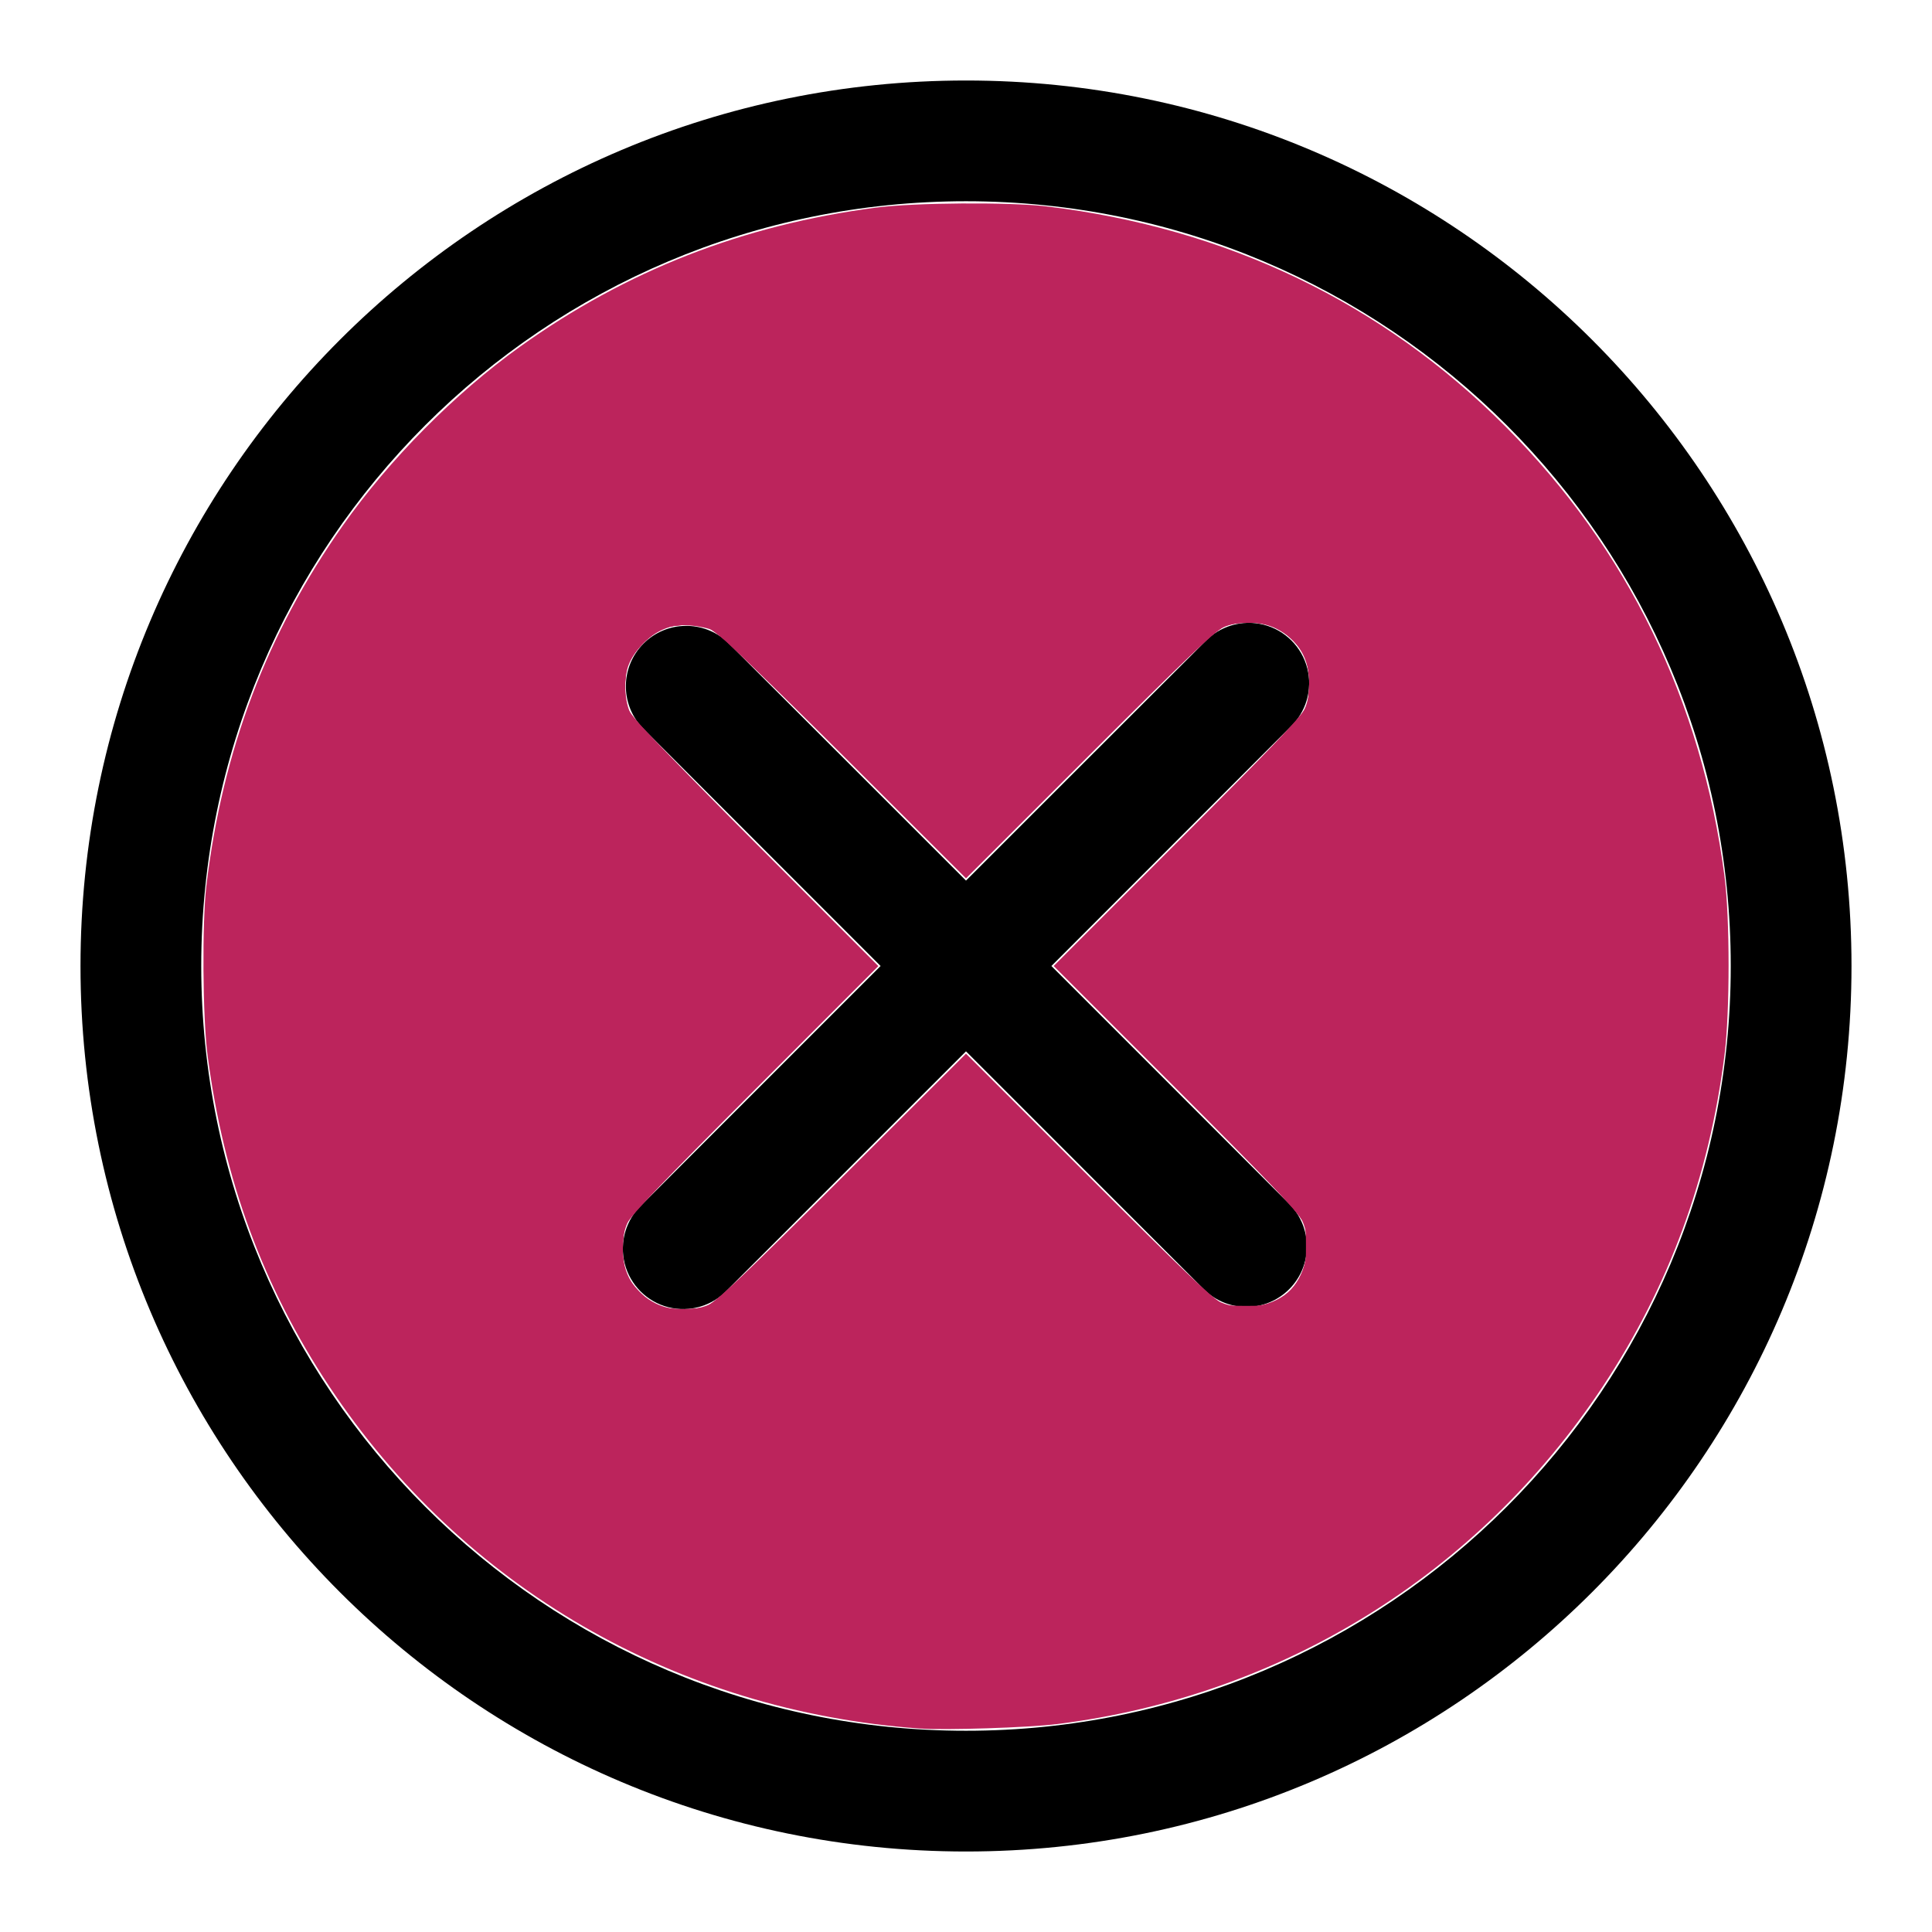
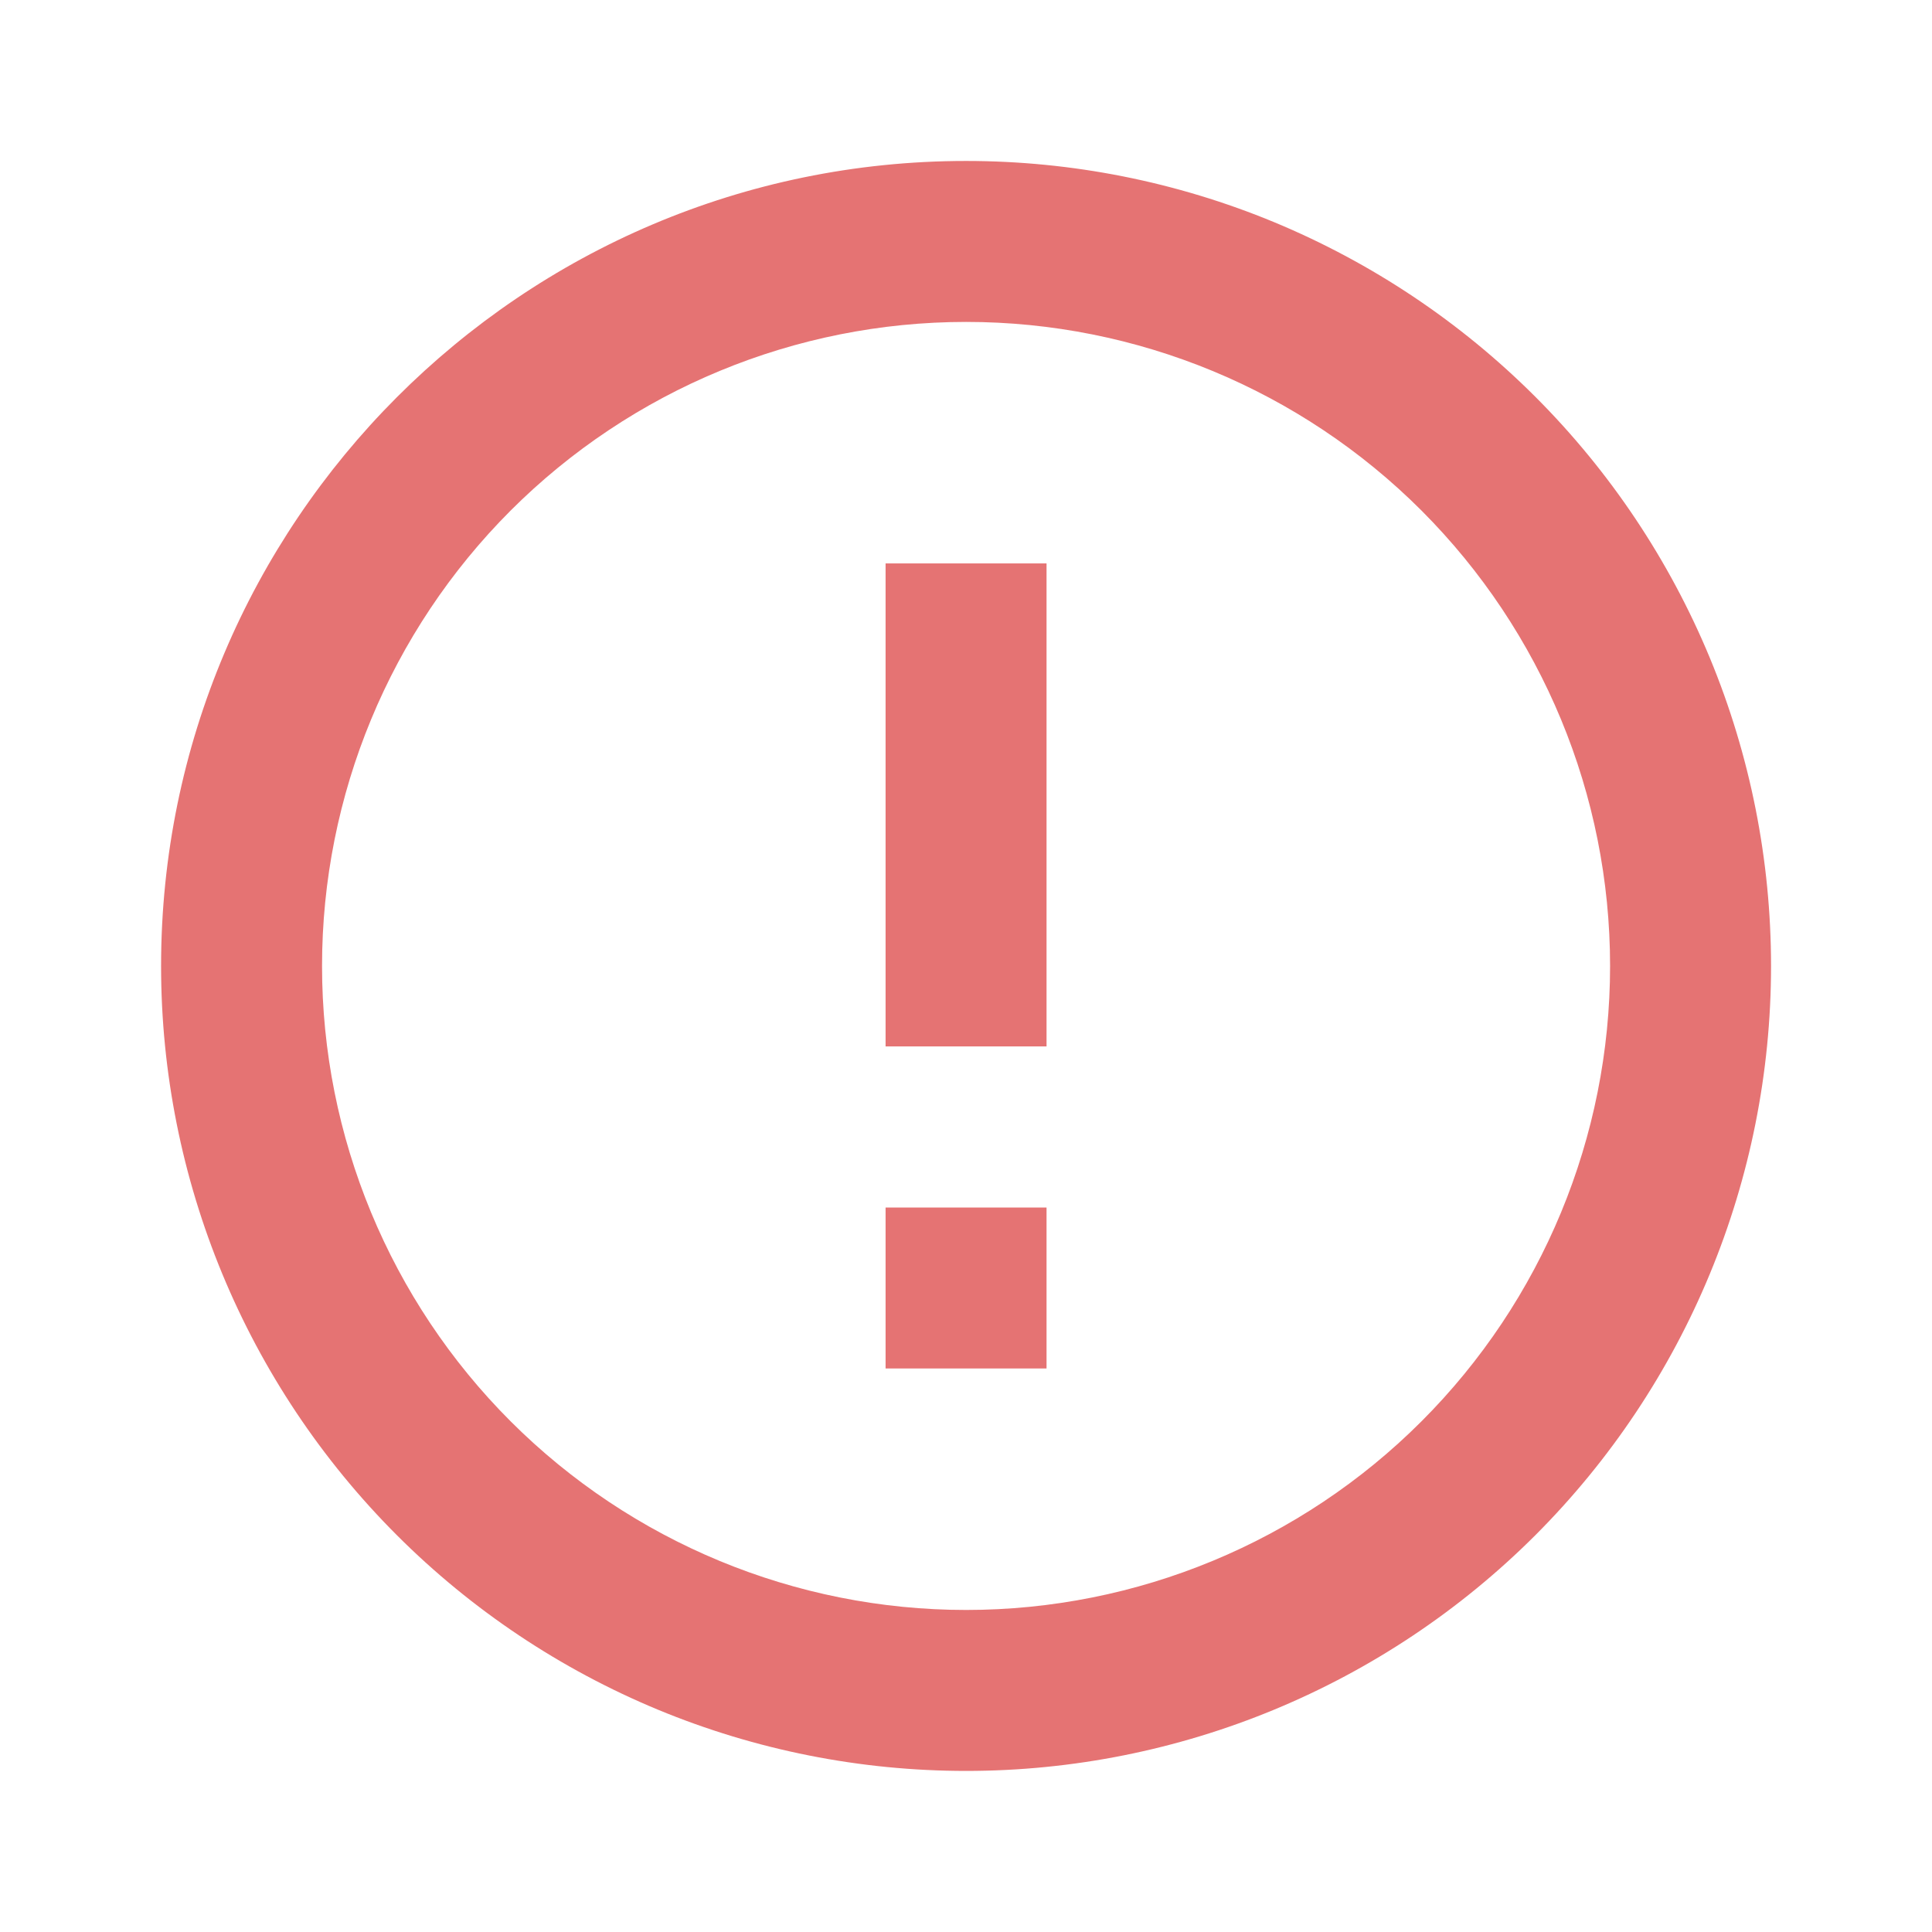
- <svg xmlns="http://www.w3.org/2000/svg" viewBox="0 0 24 24" width="24" height="24" version="1.1" id="svg543">
-   <defs id="defs547" />
-   <path d="M9.036 7.976a.75.75 0 0 0-1.06 1.06L10.939 12l-2.963 2.963a.75.75 0 1 0 1.06 1.06L12 13.06l2.963 2.964a.75.75 0 0 0 1.061-1.06L13.061 12l2.963-2.964a.75.75 0 1 0-1.06-1.06L12 10.939 9.036 7.976Z" id="path539" />
-   <path d="M12 1c6.075 0 11 4.925 11 11s-4.925 11-11 11S1 18.075 1 12 5.925 1 12 1ZM2.5 12a9.5 9.5 0 0 0 9.5 9.5 9.5 9.5 0 0 0 9.5-9.5A9.5 9.5 0 0 0 12 2.5 9.5 9.5 0 0 0 2.5 12Z" id="path541" />
-   <path style="fill:#000000;stroke-width:0.029;fill-opacity:0" d="M 11.449,21.471 C 10.487,21.393 9.77,21.254 9.001,20.996 5.67,19.879 3.202,16.988 2.643,13.548 2.458,12.408 2.49,11.08 2.73,9.983 3.1,8.293 3.95,6.701 5.153,5.445 7.496,3 10.939,1.99 14.229,2.783 c 3.512,0.847 6.268,3.665 7.041,7.2 0.178,0.814 0.253,1.992 0.179,2.821 -0.336,3.8 -2.867,7 -6.487,8.204 -1.086,0.361 -2.488,0.546 -3.514,0.463 z M 8.746,16.232 c 0.102,-0.029 0.342,-0.256 1.687,-1.596 l 1.567,-1.562 1.523,1.524 c 1.002,1.003 1.564,1.544 1.641,1.581 0.156,0.076 0.473,0.078 0.637,0.003 0.144,-0.066 0.286,-0.205 0.37,-0.363 0.084,-0.159 0.09,-0.506 0.011,-0.657 -0.029,-0.056 -0.741,-0.79 -1.581,-1.632 l -1.528,-1.531 1.542,-1.545 C 15.465,9.605 16.182,8.864 16.211,8.808 16.247,8.738 16.263,8.639 16.264,8.488 16.265,8.225 16.204,8.089 16.002,7.912 15.852,7.78 15.727,7.734 15.515,7.734 15.19,7.734 15.266,7.67 13.567,9.364 L 11.999,10.926 10.491,9.415 C 9.606,8.529 8.935,7.88 8.868,7.845 8.805,7.812 8.68,7.779 8.589,7.771 8.148,7.731 7.775,8.062 7.768,8.499 7.763,8.843 7.701,8.768 9.384,10.455 l 1.542,1.545 -1.542,1.545 c -0.848,0.85 -1.566,1.591 -1.595,1.647 -0.079,0.151 -0.073,0.498 0.011,0.657 0.077,0.146 0.291,0.339 0.42,0.381 0.131,0.042 0.384,0.043 0.527,0.003 z" id="path618" />
-   <path style="fill:#000000;fill-opacity:0;stroke-width:0.029" d="M 11.42,21.472 C 8.401,21.255 5.745,19.715 4.091,17.224 3.271,15.988 2.781,14.658 2.579,13.114 2.517,12.643 2.509,11.461 2.564,10.999 2.766,9.316 3.316,7.866 4.259,6.528 4.838,5.707 5.65,4.888 6.457,4.309 7.779,3.362 9.228,2.795 10.883,2.579 c 0.476,-0.062 1.656,-0.07 2.119,-0.015 2.24,0.27 4.167,1.196 5.706,2.741 1.512,1.517 2.43,3.405 2.714,5.578 0.068,0.521 0.068,1.682 7.11e-4,2.22 -0.191,1.518 -0.692,2.883 -1.513,4.121 -1.548,2.333 -3.989,3.844 -6.777,4.193 -0.354,0.044 -1.394,0.078 -1.712,0.055 z M 8.808,16.206 c 0.099,-0.045 0.498,-0.425 1.661,-1.588 l 1.531,-1.529 1.516,1.515 c 1.152,1.151 1.548,1.529 1.647,1.573 0.277,0.124 0.678,0.051 0.876,-0.161 0.197,-0.21 0.257,-0.587 0.138,-0.853 -0.045,-0.099 -0.422,-0.495 -1.573,-1.647 l -1.515,-1.516 1.529,-1.531 c 1.162,-1.164 1.543,-1.562 1.588,-1.661 0.04,-0.088 0.059,-0.192 0.059,-0.319 0,-0.311 -0.142,-0.545 -0.411,-0.68 C 15.66,7.713 15.387,7.707 15.192,7.794 15.093,7.839 14.695,8.219 13.531,9.382 L 12,10.911 10.484,9.398 C 9.65,8.566 8.922,7.862 8.866,7.834 8.81,7.806 8.679,7.777 8.575,7.77 c -0.153,-0.011 -0.219,-9.751e-4 -0.341,0.051 -0.182,0.078 -0.357,0.26 -0.427,0.445 -0.063,0.164 -0.05,0.448 0.028,0.602 0.028,0.055 0.731,0.783 1.563,1.617 l 1.513,1.516 -1.529,1.531 c -1.162,1.164 -1.543,1.562 -1.588,1.661 -0.04,0.088 -0.059,0.192 -0.059,0.319 0,0.311 0.142,0.545 0.411,0.68 0.193,0.096 0.467,0.102 0.661,0.015 z" id="path7621" />
-   <path style="fill:#bc245c;fill-opacity:1;stroke-width:0.029" d="M 11.42,21.472 C 8.401,21.255 5.745,19.715 4.091,17.224 3.271,15.988 2.781,14.658 2.579,13.114 2.517,12.643 2.509,11.461 2.564,10.999 2.766,9.316 3.316,7.866 4.259,6.528 4.838,5.707 5.65,4.888 6.457,4.309 7.779,3.362 9.228,2.795 10.883,2.579 c 0.476,-0.062 1.656,-0.07 2.119,-0.015 2.24,0.27 4.167,1.196 5.706,2.741 1.512,1.517 2.43,3.405 2.714,5.578 0.068,0.521 0.068,1.682 7.11e-4,2.22 -0.191,1.518 -0.692,2.883 -1.513,4.121 -1.548,2.333 -3.989,3.844 -6.777,4.193 -0.354,0.044 -1.394,0.078 -1.712,0.055 z M 8.808,16.206 c 0.099,-0.045 0.498,-0.425 1.661,-1.588 l 1.531,-1.529 1.516,1.515 c 1.152,1.151 1.548,1.529 1.647,1.573 0.277,0.124 0.678,0.051 0.876,-0.161 0.197,-0.21 0.257,-0.587 0.138,-0.853 -0.045,-0.099 -0.422,-0.495 -1.573,-1.647 l -1.515,-1.516 1.529,-1.531 c 1.162,-1.164 1.543,-1.562 1.588,-1.661 0.04,-0.088 0.059,-0.192 0.059,-0.319 0,-0.311 -0.142,-0.545 -0.411,-0.68 C 15.66,7.713 15.387,7.707 15.192,7.794 15.093,7.839 14.695,8.219 13.531,9.382 L 12,10.911 10.484,9.398 C 9.65,8.566 8.922,7.862 8.866,7.834 8.81,7.806 8.679,7.777 8.575,7.77 c -0.153,-0.011 -0.219,-9.751e-4 -0.341,0.051 -0.182,0.078 -0.357,0.26 -0.427,0.445 -0.063,0.164 -0.05,0.448 0.028,0.602 0.028,0.055 0.731,0.783 1.563,1.617 l 1.513,1.516 -1.529,1.531 c -1.162,1.164 -1.543,1.562 -1.588,1.661 -0.04,0.088 -0.059,0.192 -0.059,0.319 0,0.311 0.142,0.545 0.411,0.68 0.193,0.096 0.467,0.102 0.661,0.015 z" id="path7623" />
-   <path style="fill:#bc245c;fill-opacity:1;stroke-width:0.029" d="M 10.97,21.415 C 9.314,21.208 7.789,20.621 6.501,19.697 4.571,18.312 3.2,16.208 2.732,13.915 2.574,13.142 2.556,12.945 2.556,11.985 c 6e-7,-0.787 0.008,-0.95 0.064,-1.303 C 2.898,8.94 3.504,7.525 4.553,6.167 4.818,5.824 5.69,4.933 6.022,4.667 7.408,3.553 8.947,2.885 10.752,2.612 c 0.419,-0.063 1.571,-0.09 2.047,-0.048 1.816,0.162 3.559,0.846 5.005,1.964 0.398,0.308 1.268,1.165 1.573,1.551 1.042,1.315 1.676,2.735 1.965,4.398 0.115,0.661 0.149,1.563 0.088,2.323 -0.145,1.813 -0.87,3.627 -2.034,5.094 -0.281,0.354 -0.923,1.017 -1.275,1.317 -1.351,1.151 -3.002,1.894 -4.802,2.161 -0.556,0.083 -1.845,0.106 -2.351,0.042 z M 8.86,16.19 c 0.114,-0.075 0.569,-0.515 1.926,-1.866 l 1.21,-1.204 1.477,1.464 c 0.812,0.805 1.533,1.503 1.603,1.551 0.119,0.082 0.143,0.087 0.407,0.087 0.261,0 0.29,-0.006 0.422,-0.088 0.088,-0.054 0.175,-0.142 0.23,-0.23 0.082,-0.132 0.088,-0.161 0.088,-0.422 0,-0.264 -0.005,-0.288 -0.087,-0.407 -0.048,-0.069 -0.745,-0.79 -1.549,-1.601 l -1.462,-1.475 1.476,-1.489 c 0.812,-0.819 1.515,-1.546 1.563,-1.615 0.076,-0.111 0.088,-0.156 0.097,-0.369 0.009,-0.215 0.002,-0.26 -0.066,-0.399 C 16.068,7.866 15.833,7.729 15.511,7.729 c -0.357,0 -0.257,-0.085 -2.285,1.934 L 12,10.882 10.904,9.793 C 9.197,8.095 8.917,7.83 8.788,7.794 8.615,7.746 8.344,7.757 8.21,7.818 8.058,7.887 7.887,8.058 7.818,8.21 7.752,8.356 7.745,8.679 7.805,8.823 7.853,8.938 8.236,9.338 9.791,10.903 l 1.088,1.094 -1.478,1.491 c -0.813,0.82 -1.517,1.548 -1.565,1.617 -0.076,0.111 -0.088,0.156 -0.097,0.369 -0.009,0.215 -0.002,0.26 0.066,0.399 0.072,0.147 0.175,0.251 0.332,0.334 0.172,0.091 0.573,0.082 0.724,-0.016 z" id="path8177" />
-   <path style="fill:#bc245c;fill-opacity:1;stroke-width:0.029" d="M 10.984,21.419 C 8.615,21.11 6.673,20.133 5.085,18.449 4.091,17.396 3.305,16.013 2.901,14.607 2.792,14.229 2.651,13.551 2.594,13.132 2.534,12.692 2.542,11.2 2.606,10.767 2.871,8.986 3.527,7.458 4.613,6.094 4.892,5.743 5.505,5.111 5.862,4.804 7.25,3.613 8.969,2.854 10.868,2.594 c 0.382,-0.052 1.93,-0.053 2.278,-6.754e-4 1.969,0.295 3.614,1.023 4.99,2.211 1.797,1.551 2.89,3.551 3.251,5.948 0.063,0.419 0.088,1.453 0.048,1.99 -0.126,1.704 -0.738,3.364 -1.763,4.787 -0.68,0.944 -1.702,1.905 -2.652,2.495 -1.135,0.705 -2.473,1.185 -3.808,1.367 -0.465,0.063 -1.829,0.081 -2.229,0.029 z M 8.793,16.224 c 0.118,-0.049 0.496,-0.41 2.053,-1.959 l 1.154,-1.148 1.125,1.119 c 1.55,1.542 1.936,1.91 2.053,1.959 0.134,0.056 0.436,0.053 0.609,-0.006 0.179,-0.061 0.342,-0.225 0.403,-0.403 0.058,-0.171 0.062,-0.475 0.007,-0.606 -0.049,-0.117 -0.459,-0.547 -1.946,-2.041 L 13.118,12 14.25,10.861 C 15.466,9.639 16.013,9.079 16.132,8.935 16.24,8.805 16.266,8.714 16.265,8.479 16.265,8.216 16.204,8.076 16.019,7.914 15.852,7.767 15.712,7.725 15.437,7.739 c -0.194,0.01 -0.218,0.019 -0.376,0.141 -0.093,0.072 -0.821,0.776 -1.617,1.565 L 11.996,10.879 10.975,9.862 C 9.339,8.234 8.909,7.828 8.785,7.793 8.614,7.746 8.343,7.758 8.213,7.818 8.068,7.886 7.867,8.092 7.808,8.234 7.757,8.357 7.748,8.678 7.793,8.796 7.843,8.928 8.181,9.283 9.88,10.992 l 1.003,1.008 -1.133,1.139 c -1.508,1.516 -1.926,1.953 -1.974,2.07 -0.061,0.145 -0.052,0.495 0.016,0.636 0.089,0.186 0.259,0.341 0.43,0.392 0.131,0.039 0.465,0.032 0.572,-0.013 z" id="path8179" />
-   <path style="fill:#bc245c;fill-opacity:1;stroke-width:0.029" d="M 10.984,21.419 C 8.607,21.111 6.585,20.086 5.046,18.408 3.714,16.956 2.896,15.221 2.607,13.233 2.533,12.724 2.533,11.223 2.607,10.752 2.868,9.092 3.423,7.713 4.334,6.457 4.937,5.627 5.839,4.748 6.66,4.188 7.666,3.503 8.781,3.021 9.961,2.759 10.756,2.583 11.013,2.557 12,2.555 c 0.943,-0.002 1.07,0.009 1.831,0.161 1.466,0.291 2.937,0.971 4.057,1.876 0.352,0.284 1.015,0.928 1.307,1.27 1.18,1.379 1.922,3.035 2.194,4.896 0.061,0.419 0.086,1.513 0.046,2.018 -0.135,1.683 -0.742,3.332 -1.739,4.724 -0.617,0.86 -1.492,1.72 -2.356,2.313 -1.185,0.814 -2.658,1.38 -4.092,1.575 -0.473,0.064 -1.862,0.084 -2.264,0.032 z M 8.756,16.236 C 8.88,16.201 9.311,15.794 10.963,14.15 L 12,13.118 l 1.037,1.032 c 1.504,1.496 2.033,2.001 2.143,2.047 0.127,0.053 0.399,0.052 0.584,-0.003 0.349,-0.104 0.542,-0.502 0.455,-0.939 -0.028,-0.139 -0.269,-0.401 -1.738,-1.885 l -1.359,-1.373 1.044,-1.05 c 1.884,-1.895 2.052,-2.075 2.083,-2.232 0.031,-0.156 0.019,-0.386 -0.029,-0.525 -0.056,-0.164 -0.272,-0.37 -0.44,-0.421 -0.181,-0.054 -0.456,-0.044 -0.586,0.023 -0.136,0.069 -0.595,0.507 -2.056,1.958 -0.611,0.607 -1.122,1.104 -1.135,1.104 -0.013,0 -0.597,-0.567 -1.298,-1.259 C 9.199,8.106 8.877,7.807 8.748,7.782 8.562,7.744 8.335,7.762 8.208,7.823 c -0.157,0.076 -0.376,0.318 -0.415,0.457 -0.038,0.136 -0.038,0.367 5.8e-5,0.503 0.033,0.118 0.405,0.511 2.102,2.224 0.527,0.532 0.958,0.979 0.958,0.993 0,0.015 -0.484,0.514 -1.075,1.109 -1.47,1.479 -1.938,1.969 -1.996,2.09 -0.057,0.119 -0.065,0.412 -0.017,0.588 0.039,0.142 0.297,0.405 0.438,0.446 0.131,0.038 0.421,0.039 0.552,0.003 z" id="path8917" />
+ <svg xmlns="http://www.w3.org/2000/svg" width="16" height="16" viewBox="0 0 16 16" fill="none">
+   <path d="M7.334 10H8.667V11.333H7.334V10ZM7.334 4.666H8.667V8.666H7.334V4.666ZM8.001 1.333C4.314 1.333 1.334 4.333 1.334 8C1.334 9.768 2.036 11.463 3.287 12.714C3.906 13.333 4.641 13.824 5.449 14.159C6.258 14.494 7.125 14.666 8.001 14.666C9.769 14.666 11.464 13.964 12.715 12.714C13.965 11.463 14.667 9.768 14.667 8C14.667 7.124 14.495 6.257 14.16 5.448C13.825 4.64 13.334 3.905 12.715 3.286C12.096 2.667 11.361 2.176 10.552 1.84C9.743 1.505 8.876 1.333 8.001 1.333ZM8.001 13.333C6.586 13.333 5.23 12.771 4.229 11.771C3.229 10.771 2.667 9.414 2.667 8C2.667 6.585 3.229 5.229 4.229 4.228C5.23 3.228 6.586 2.666 8.001 2.666C9.415 2.666 10.772 3.228 11.772 4.228C12.772 5.229 13.334 6.585 13.334 8C13.334 9.414 12.772 10.771 11.772 11.771C10.772 12.771 9.415 13.333 8.001 13.333Z" fill="#E57373" />
</svg>
